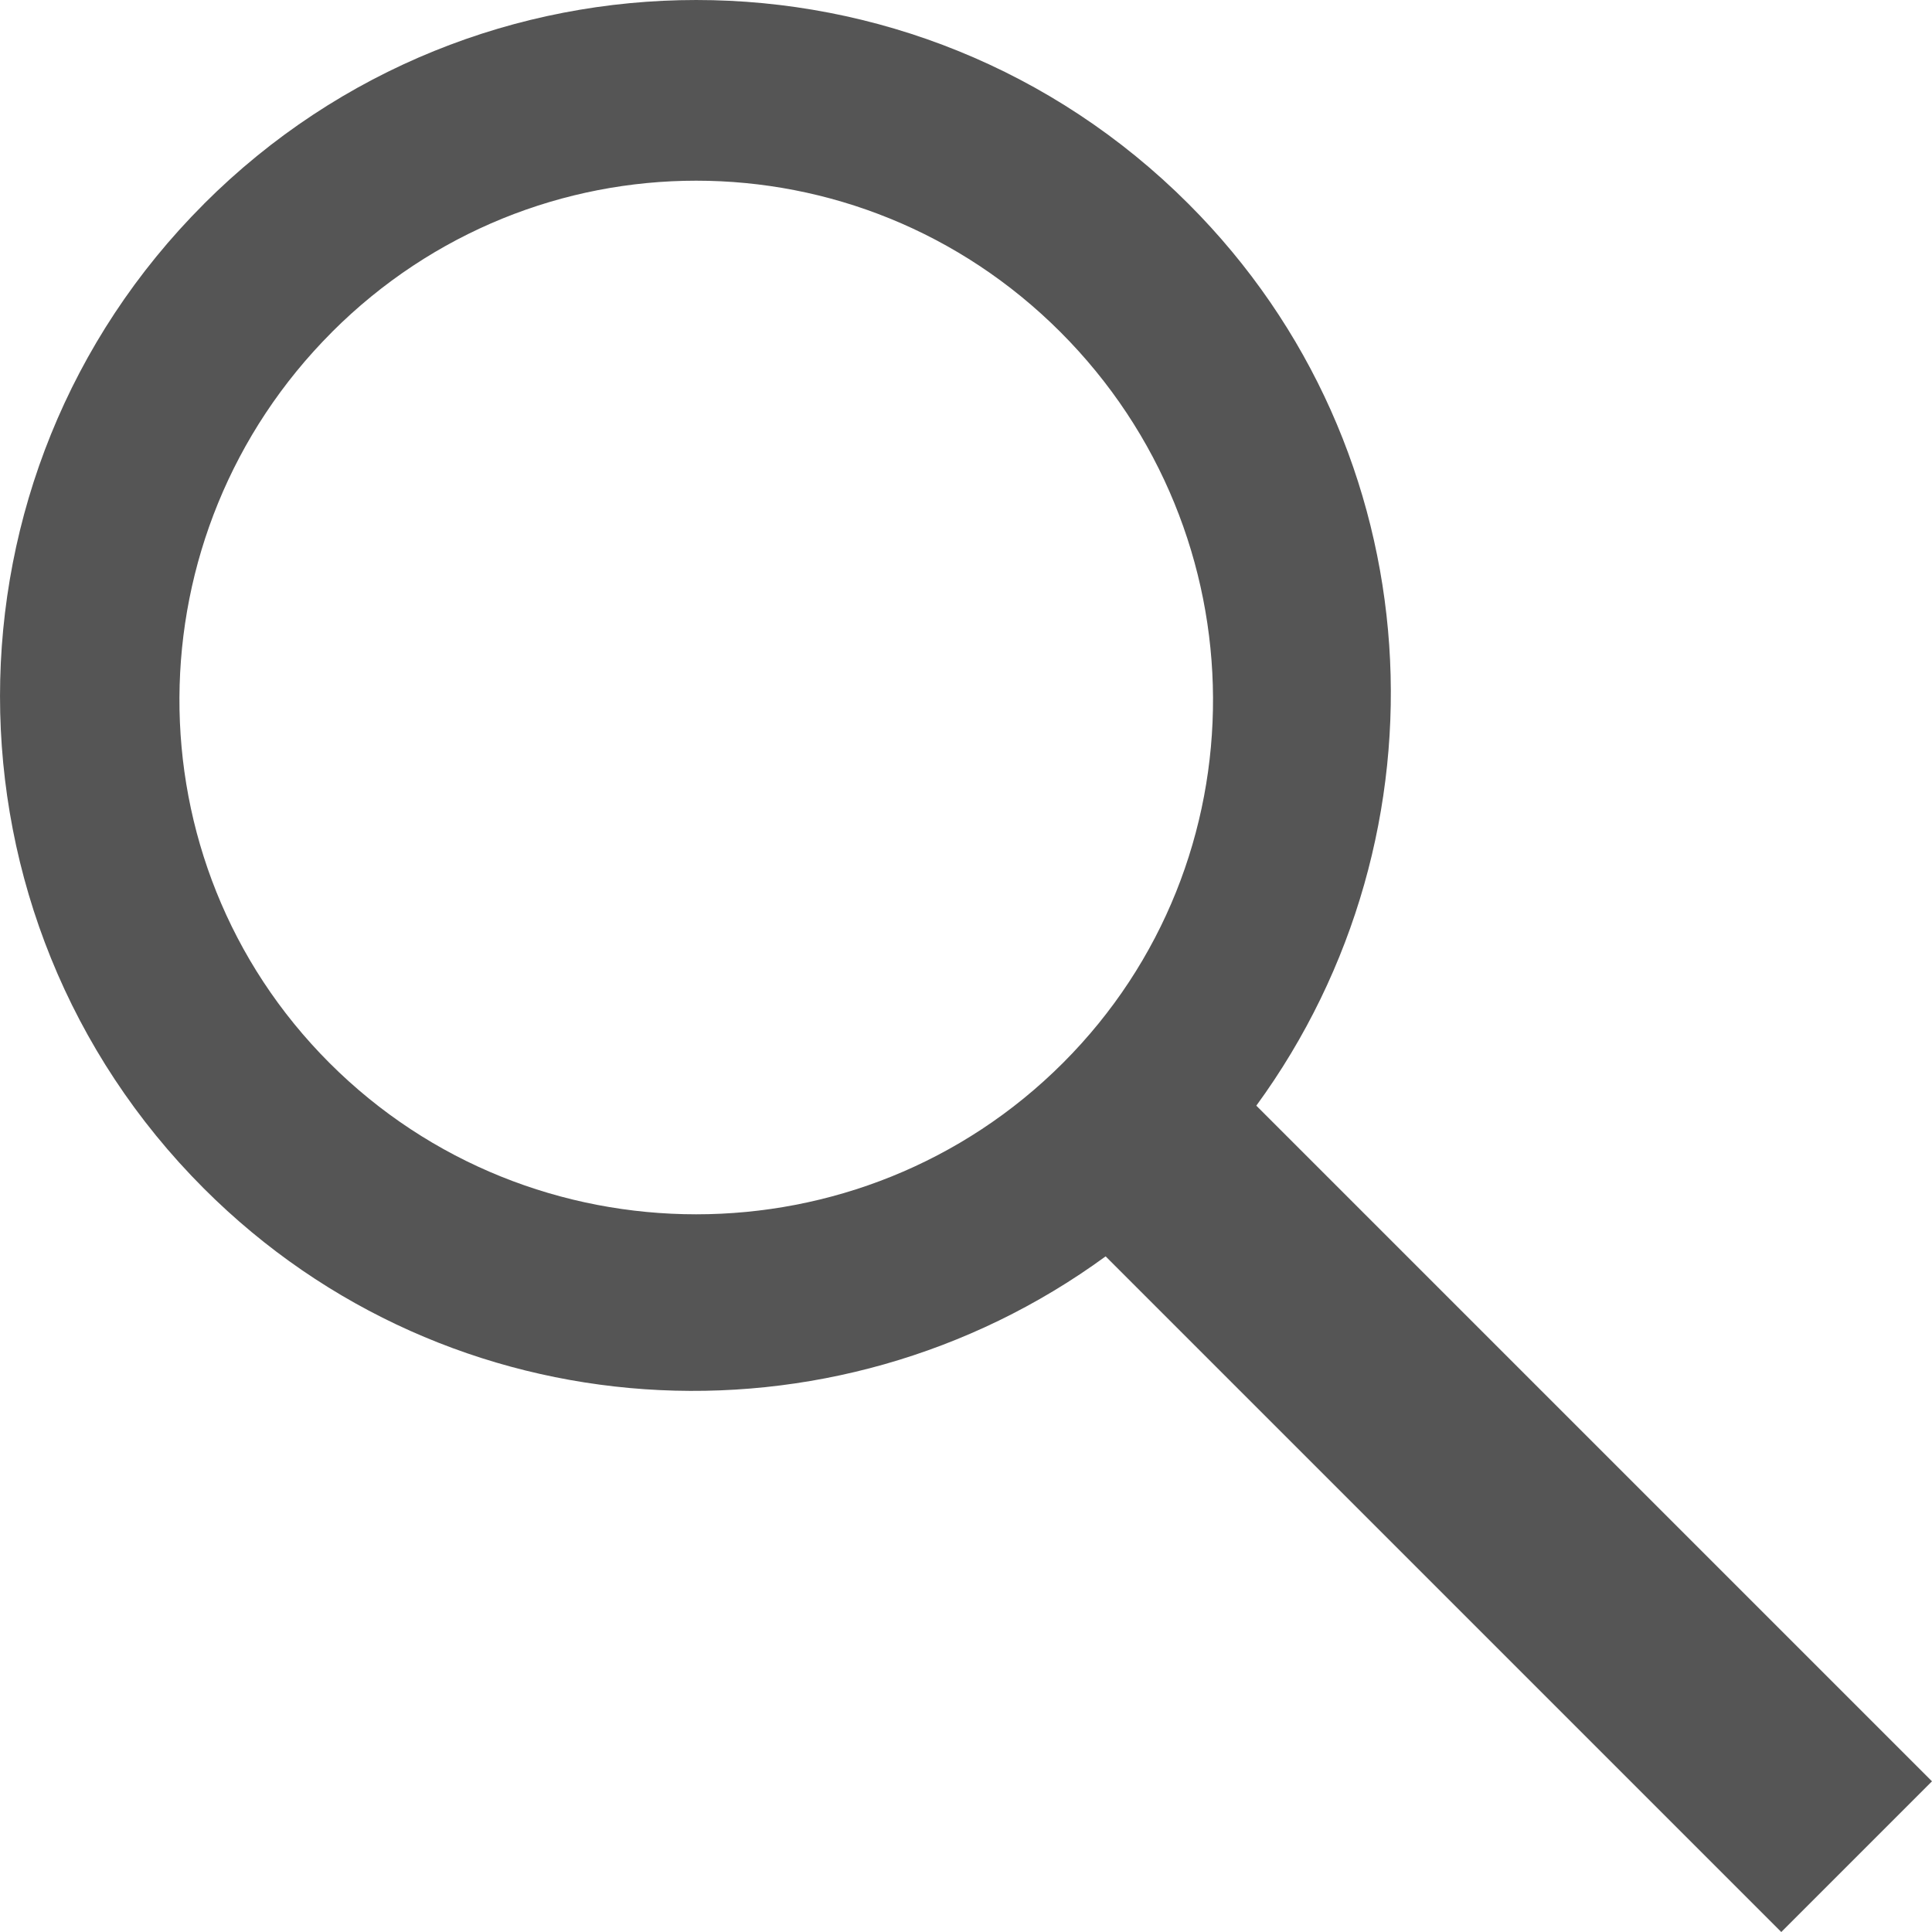
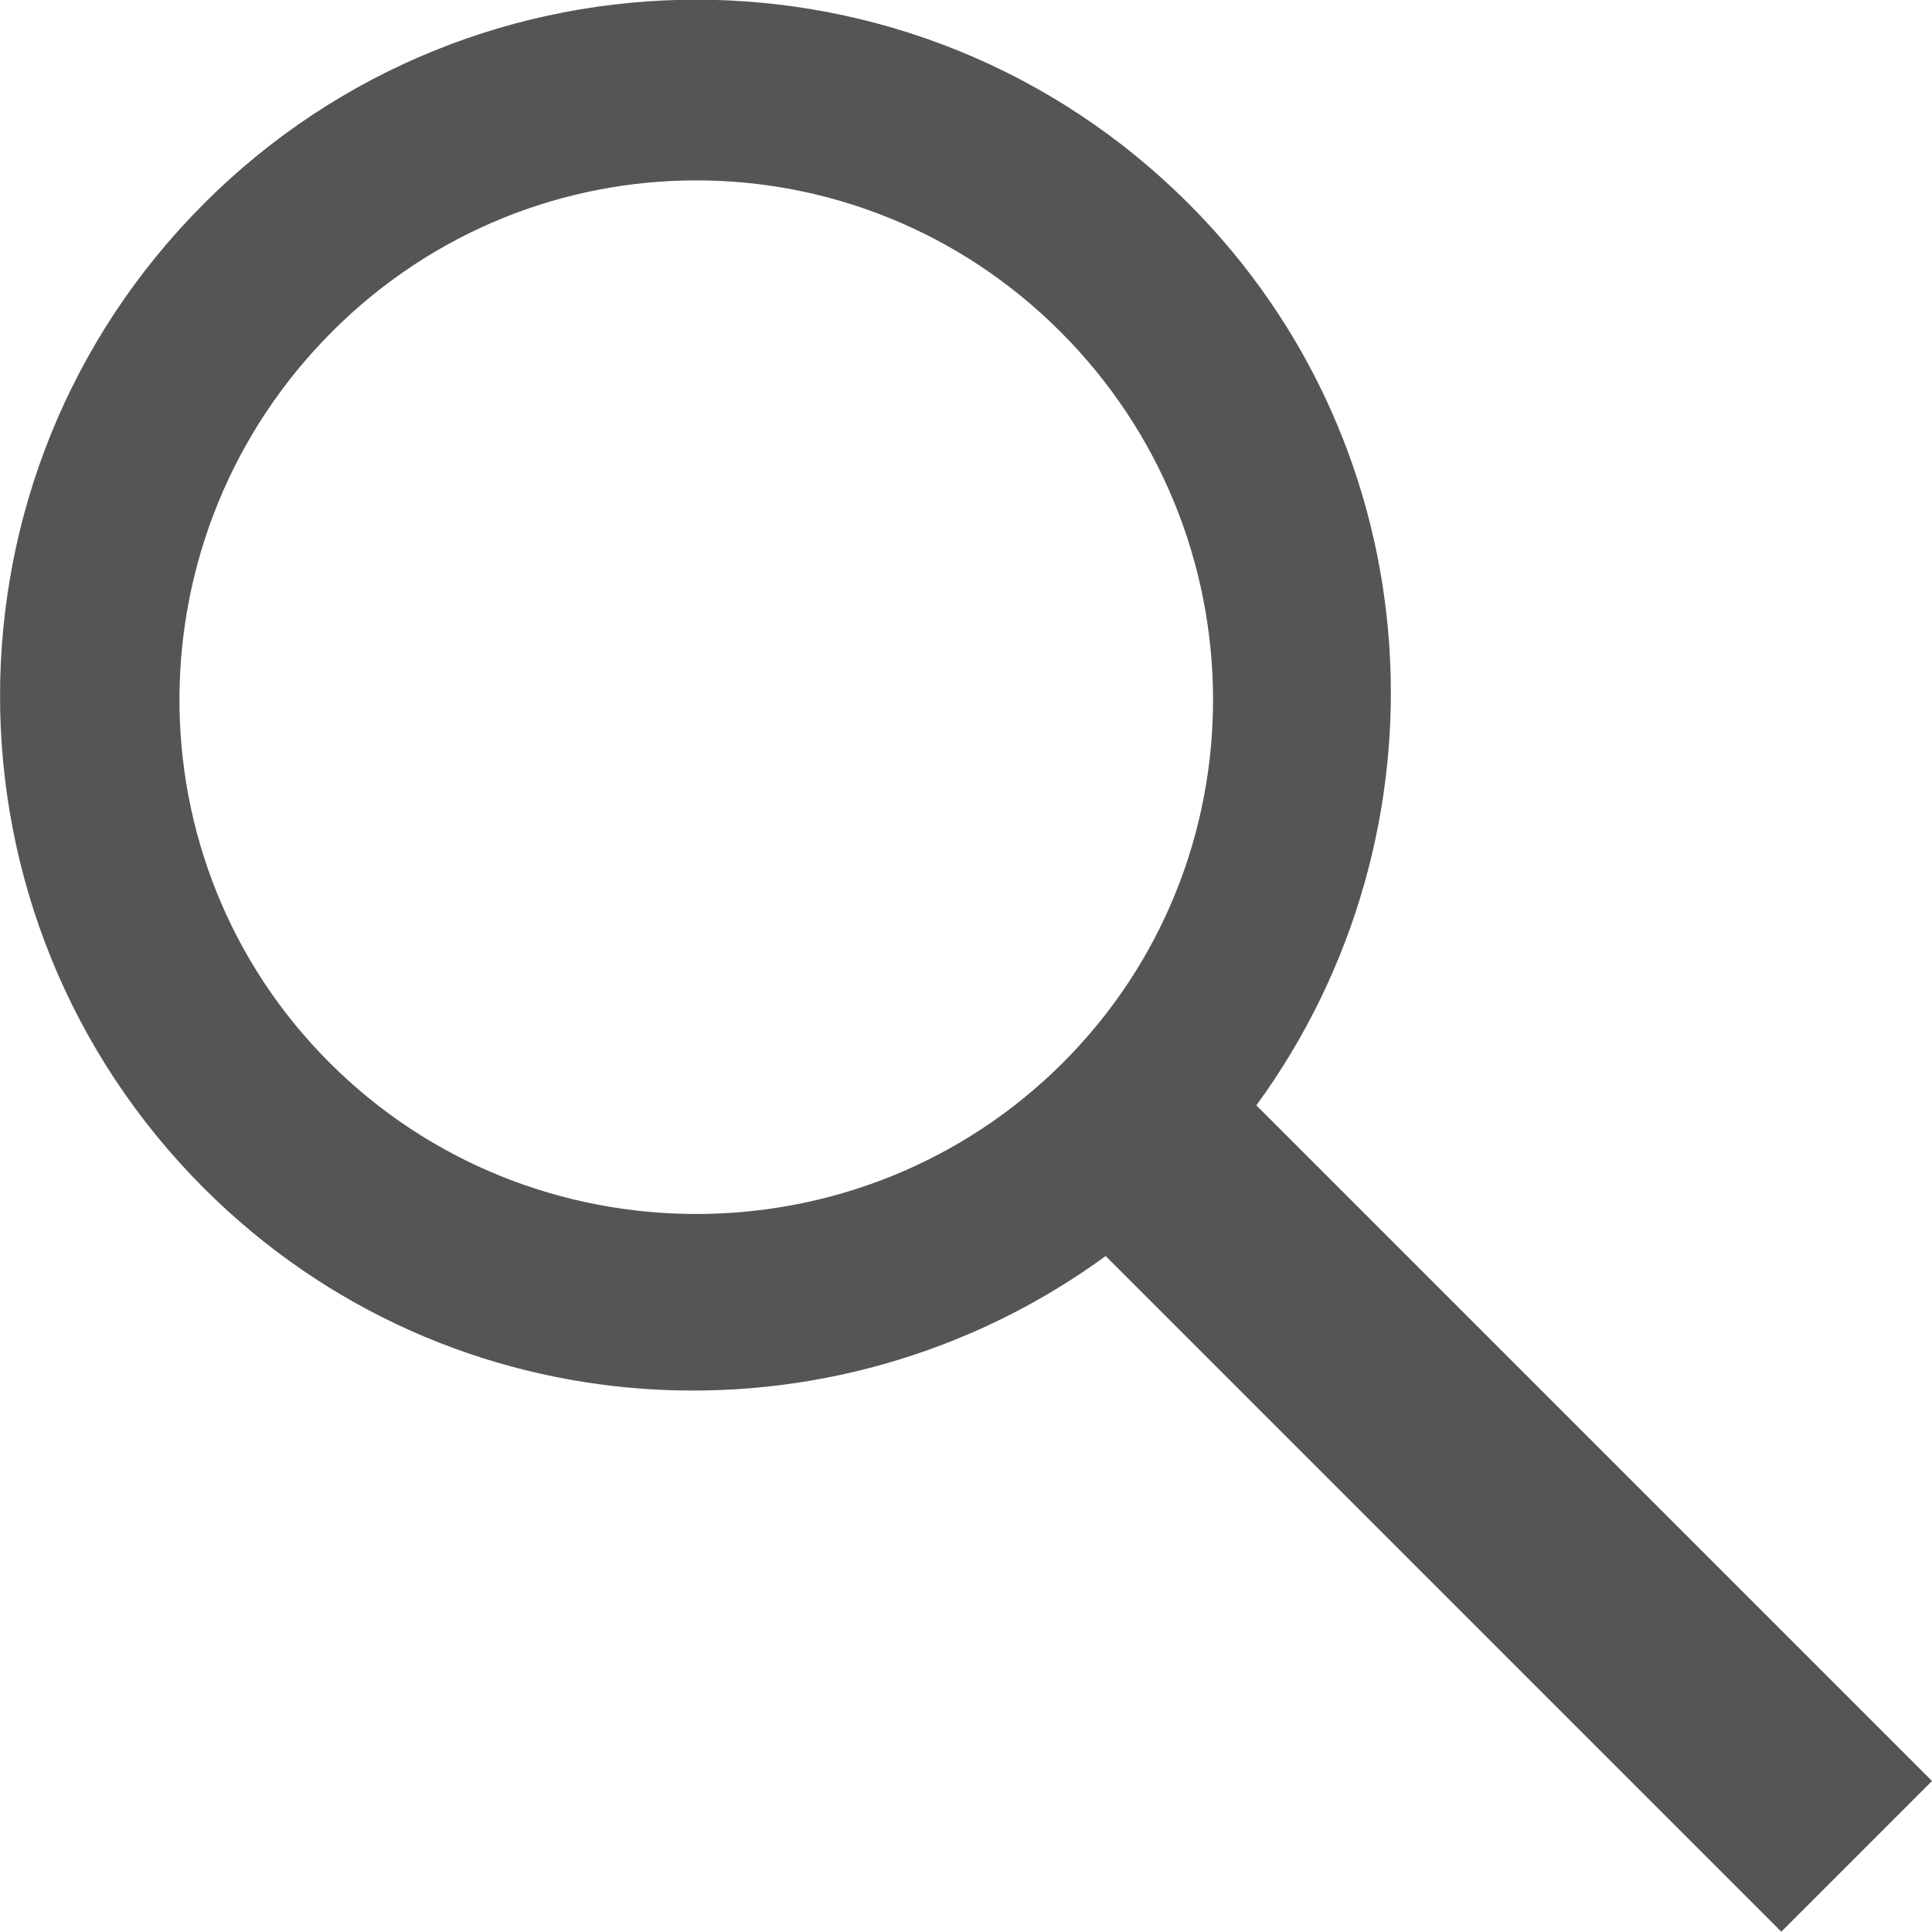
- <svg xmlns="http://www.w3.org/2000/svg" version="1.1" width="32" height="32" id="svg2">
-   <defs id="defs4" />
-   <g transform="translate(-576.5115,-295.8677)" id="layer1">
-     <path d="m 579.889,299.245 c 4.503,-4.503 11.806,-4.503 16.308,6e-5 4.072,4.072 4.417,10.425 1.123,14.936 l 11.191,11.191 -2.496,2.496 -11.191,-11.191 c -4.51,3.294 -10.863,2.949 -14.935,-1.123 -4.503,-4.503 -4.503,-11.806 -8e-5,-16.308 z m 2.122,2.122 c -3.342,3.342 -3.384,8.764 -0.042,12.107 3.342,3.342 8.806,3.342 12.148,-2e-5 3.342,-3.342 3.301,-8.764 -0.042,-12.107 -3.342,-3.342 -8.723,-3.342 -12.065,1.3e-4 z" id="path3017-6-34-0" style="fill:#555555;fill-opacity:1;stroke:none" />
-   </g>
+ <svg xmlns="http://www.w3.org/2000/svg" height="32" width="32">
+   <path fill="#555" d="M3.378 3.372c4.503-4.503 11.806-4.503 16.308 0 4.072 4.072 4.417 10.425 1.123 14.936l11.191 11.191-2.496 2.496-11.191-11.191c-4.51 3.294-10.863 2.949-14.935-1.123-4.503-4.503-4.503-11.806 0-16.308zm2.122 2.122c-3.342 3.342-3.384 8.764-.042 12.107 3.342 3.342 8.806 3.342 12.148 0 3.342-3.342 3.301-8.764-.042-12.107-3.342-3.342-8.723-3.342-12.065 0z" />
</svg>
